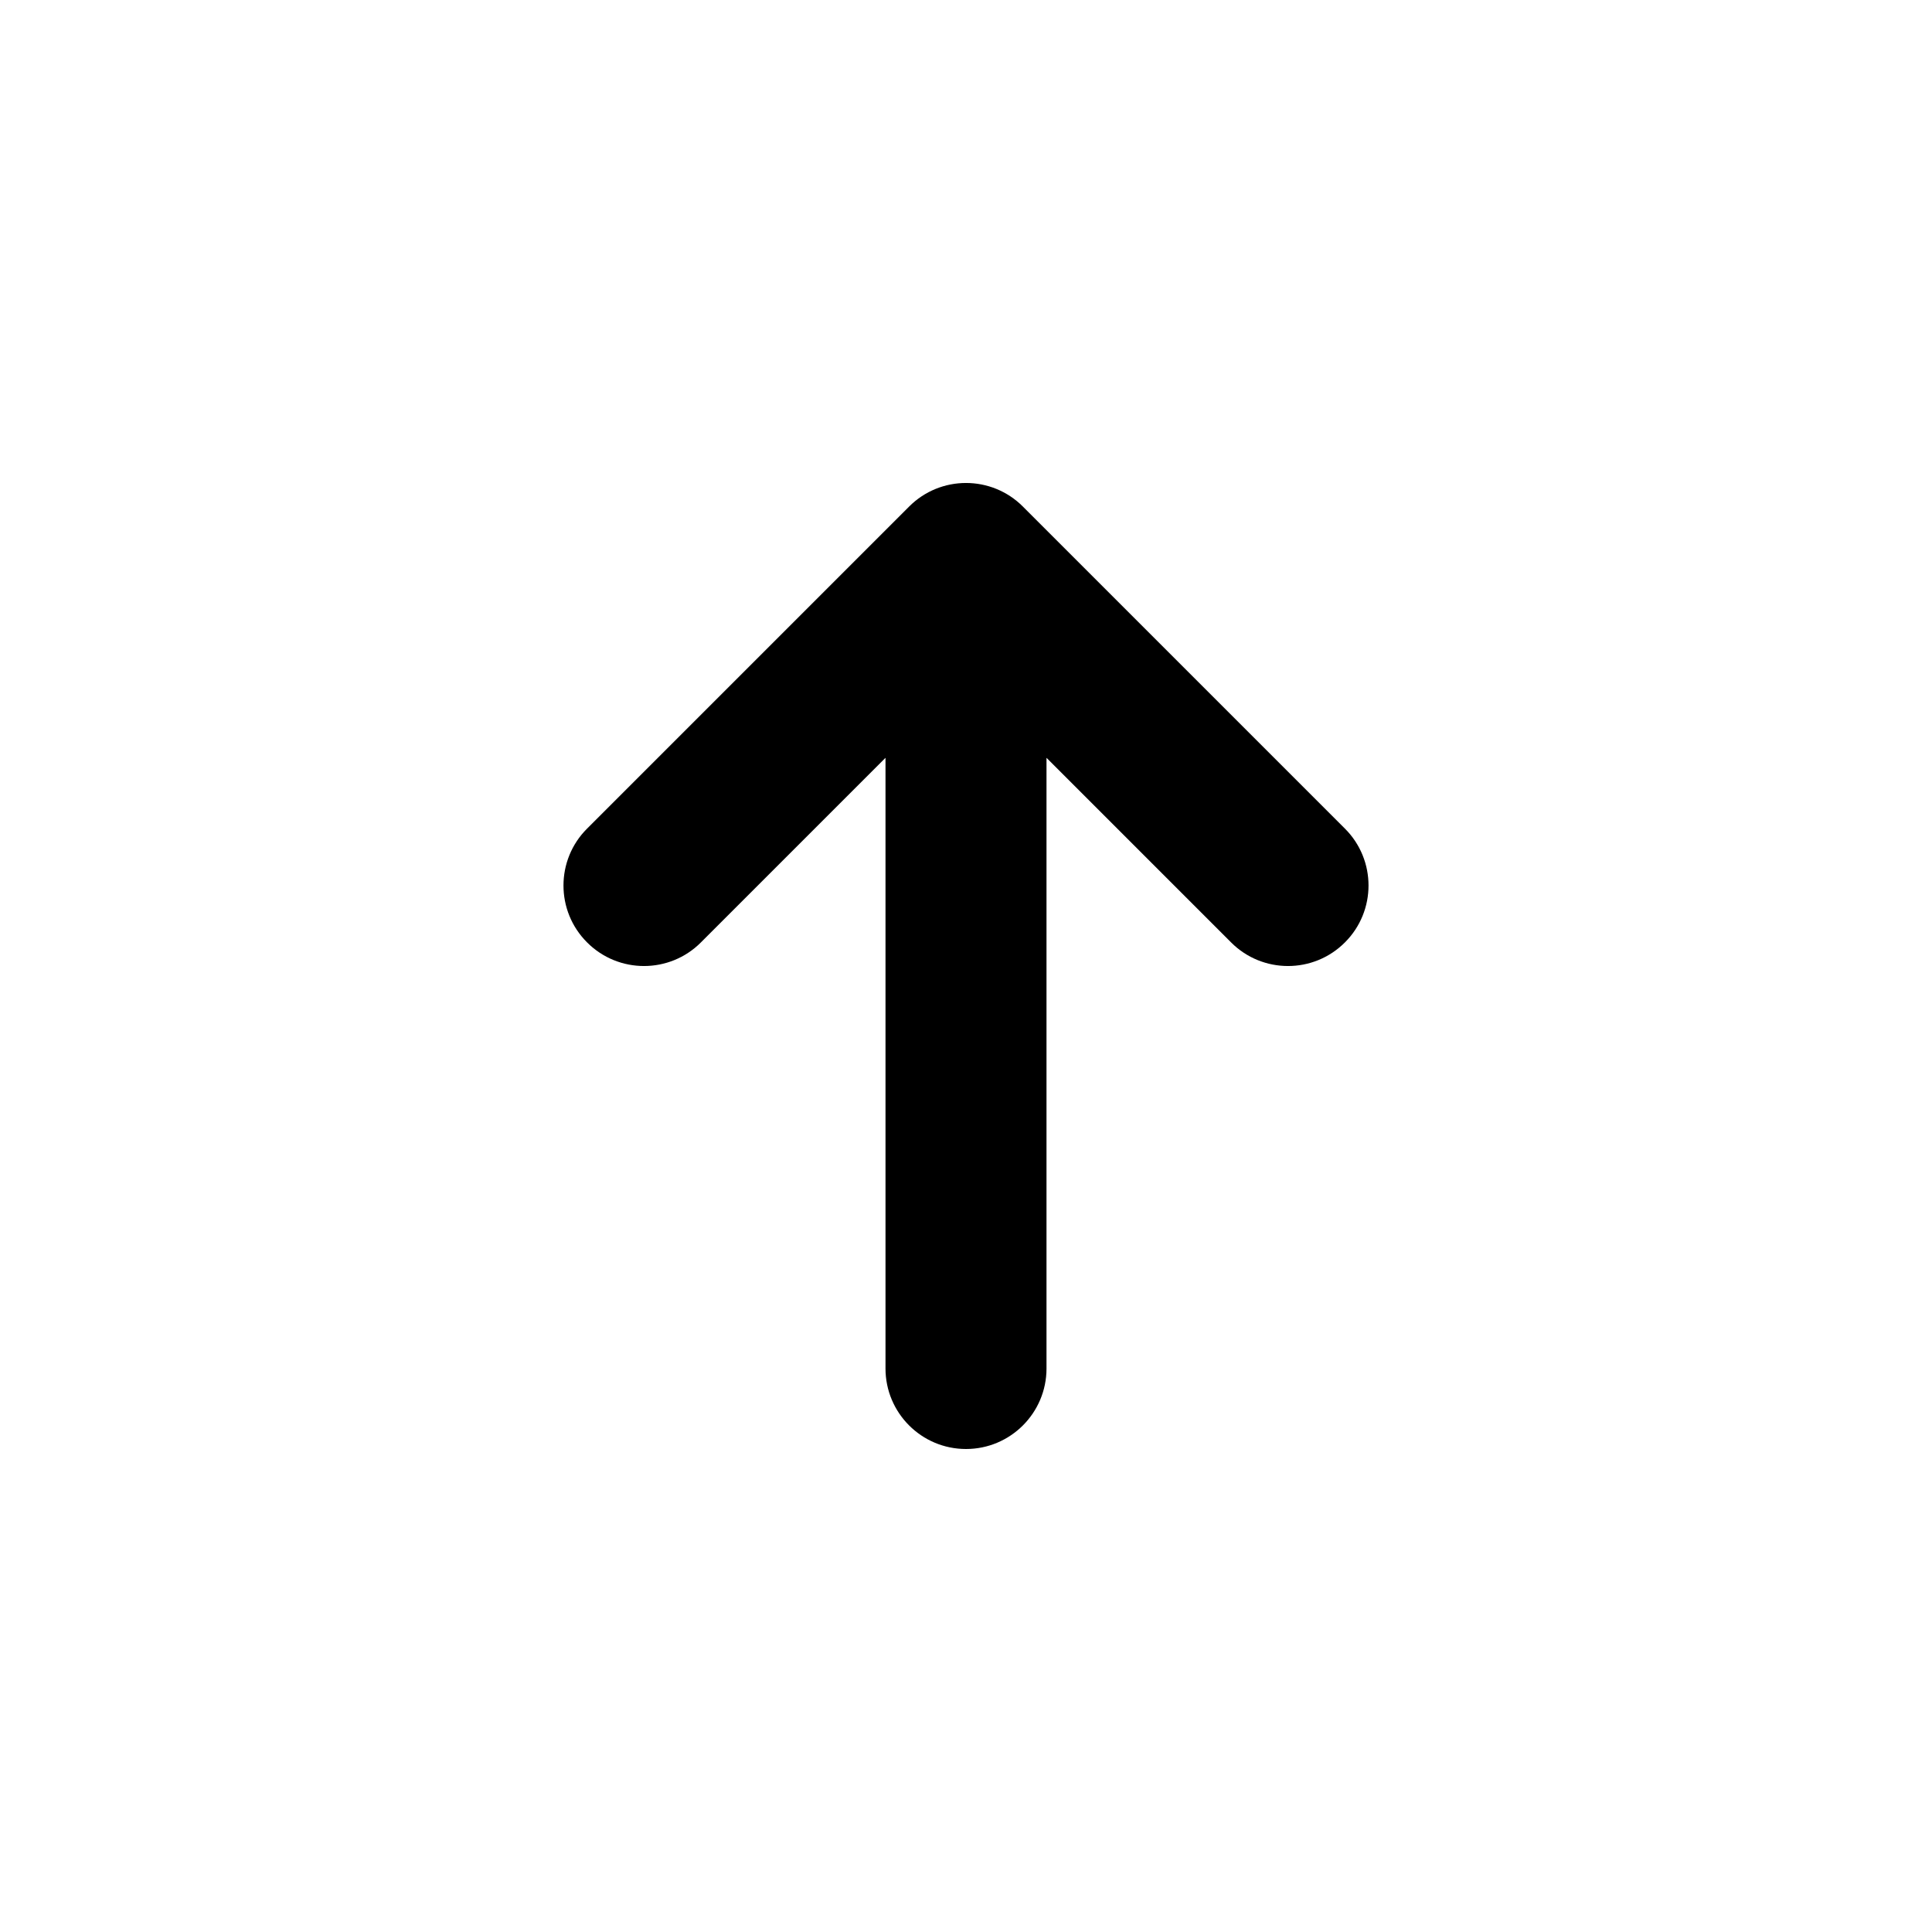
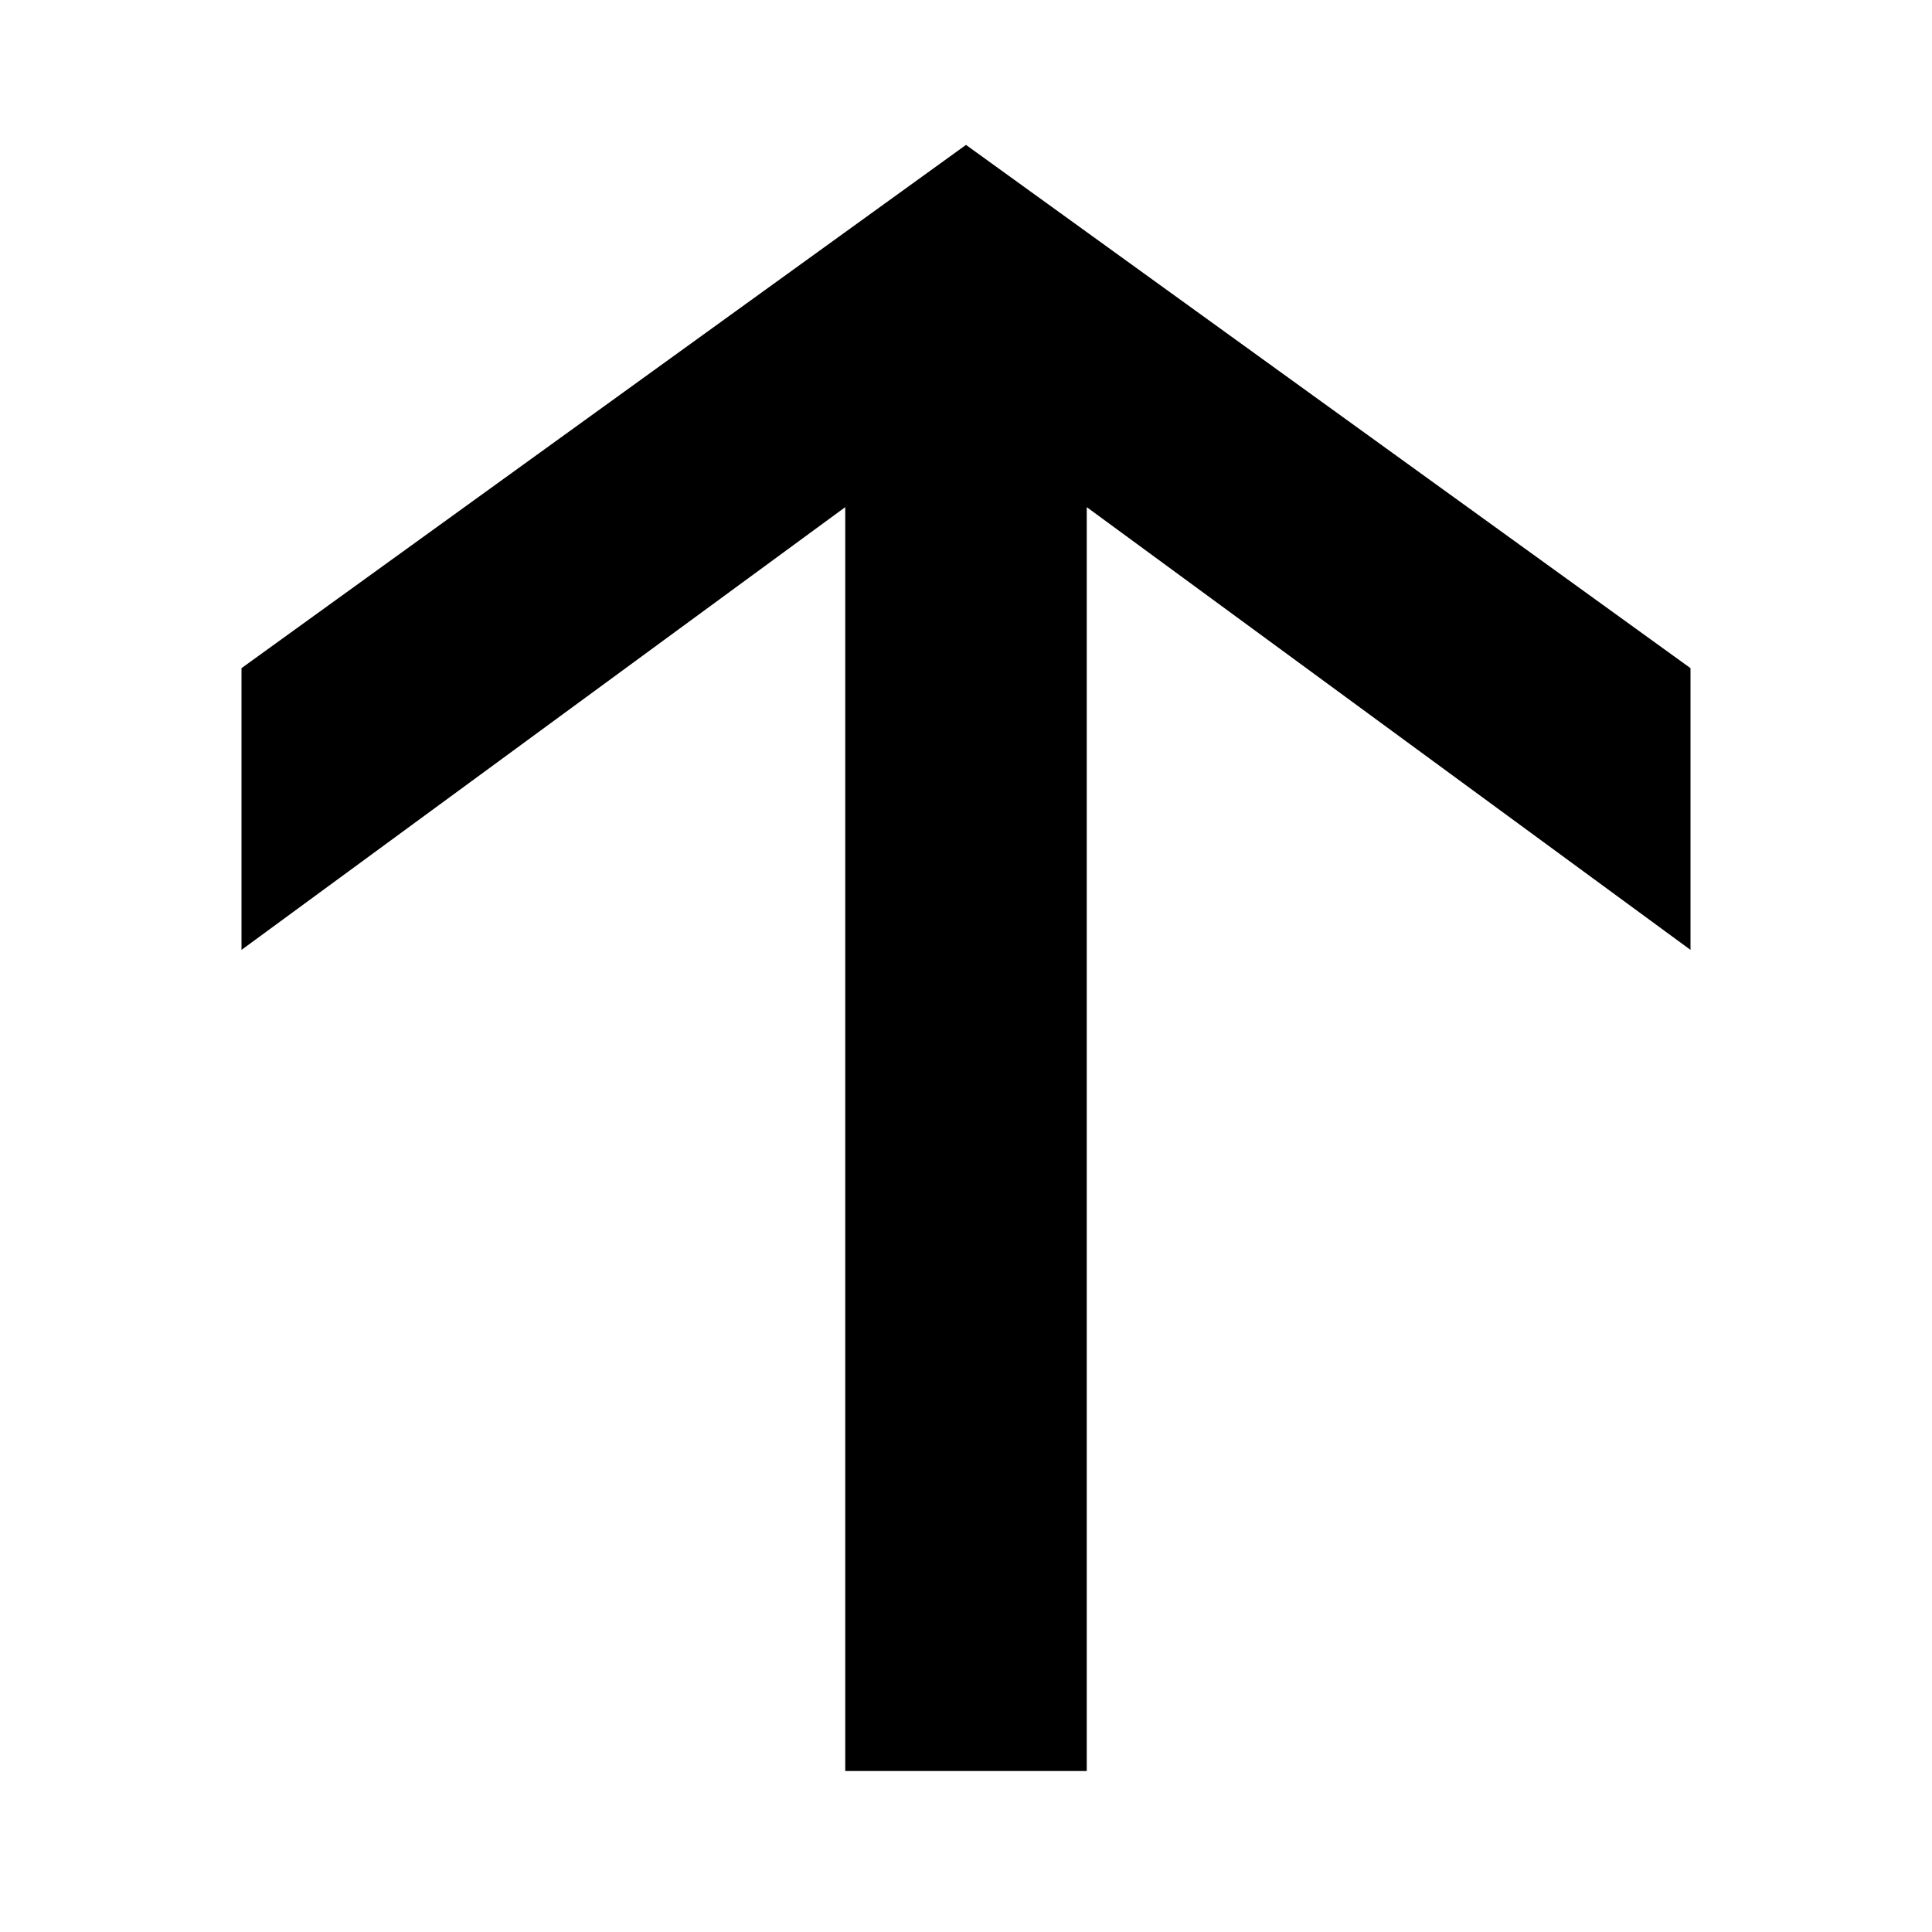
<svg viewBox="0 0 24 24">
-   <path fill-rule="evenodd" clip-rule="evenodd" d="M11.293 6.293C11.683 5.902 12.317 5.902 12.707 6.293L16.707 10.293C17.098 10.683 17.098 11.317 16.707 11.707C16.317 12.098 15.683 12.098 15.293 11.707L13 9.414V17C13 17.552 12.552 18 12 18C11.448 18 11 17.552 11 17V9.414L8.707 11.707C8.317 12.098 7.683 12.098 7.293 11.707C6.902 11.317 6.902 10.683 7.293 10.293L11.293 6.293Z" />
+   <g transform="matrix(         1 0         0 1         3 1.799988       )">
+     <path fill-rule="nonzero" clip-rule="nonzero" d="M 18 6.5 L 18 10 L 10.5 4.5 L 10.5 20.2 L 7.5 20.2 L 7.5 4.5 L 0 10 L 0 6.5 L 9 0 L 18 6.5 Z" fill="currentColor" />
+   </g>
</svg>
